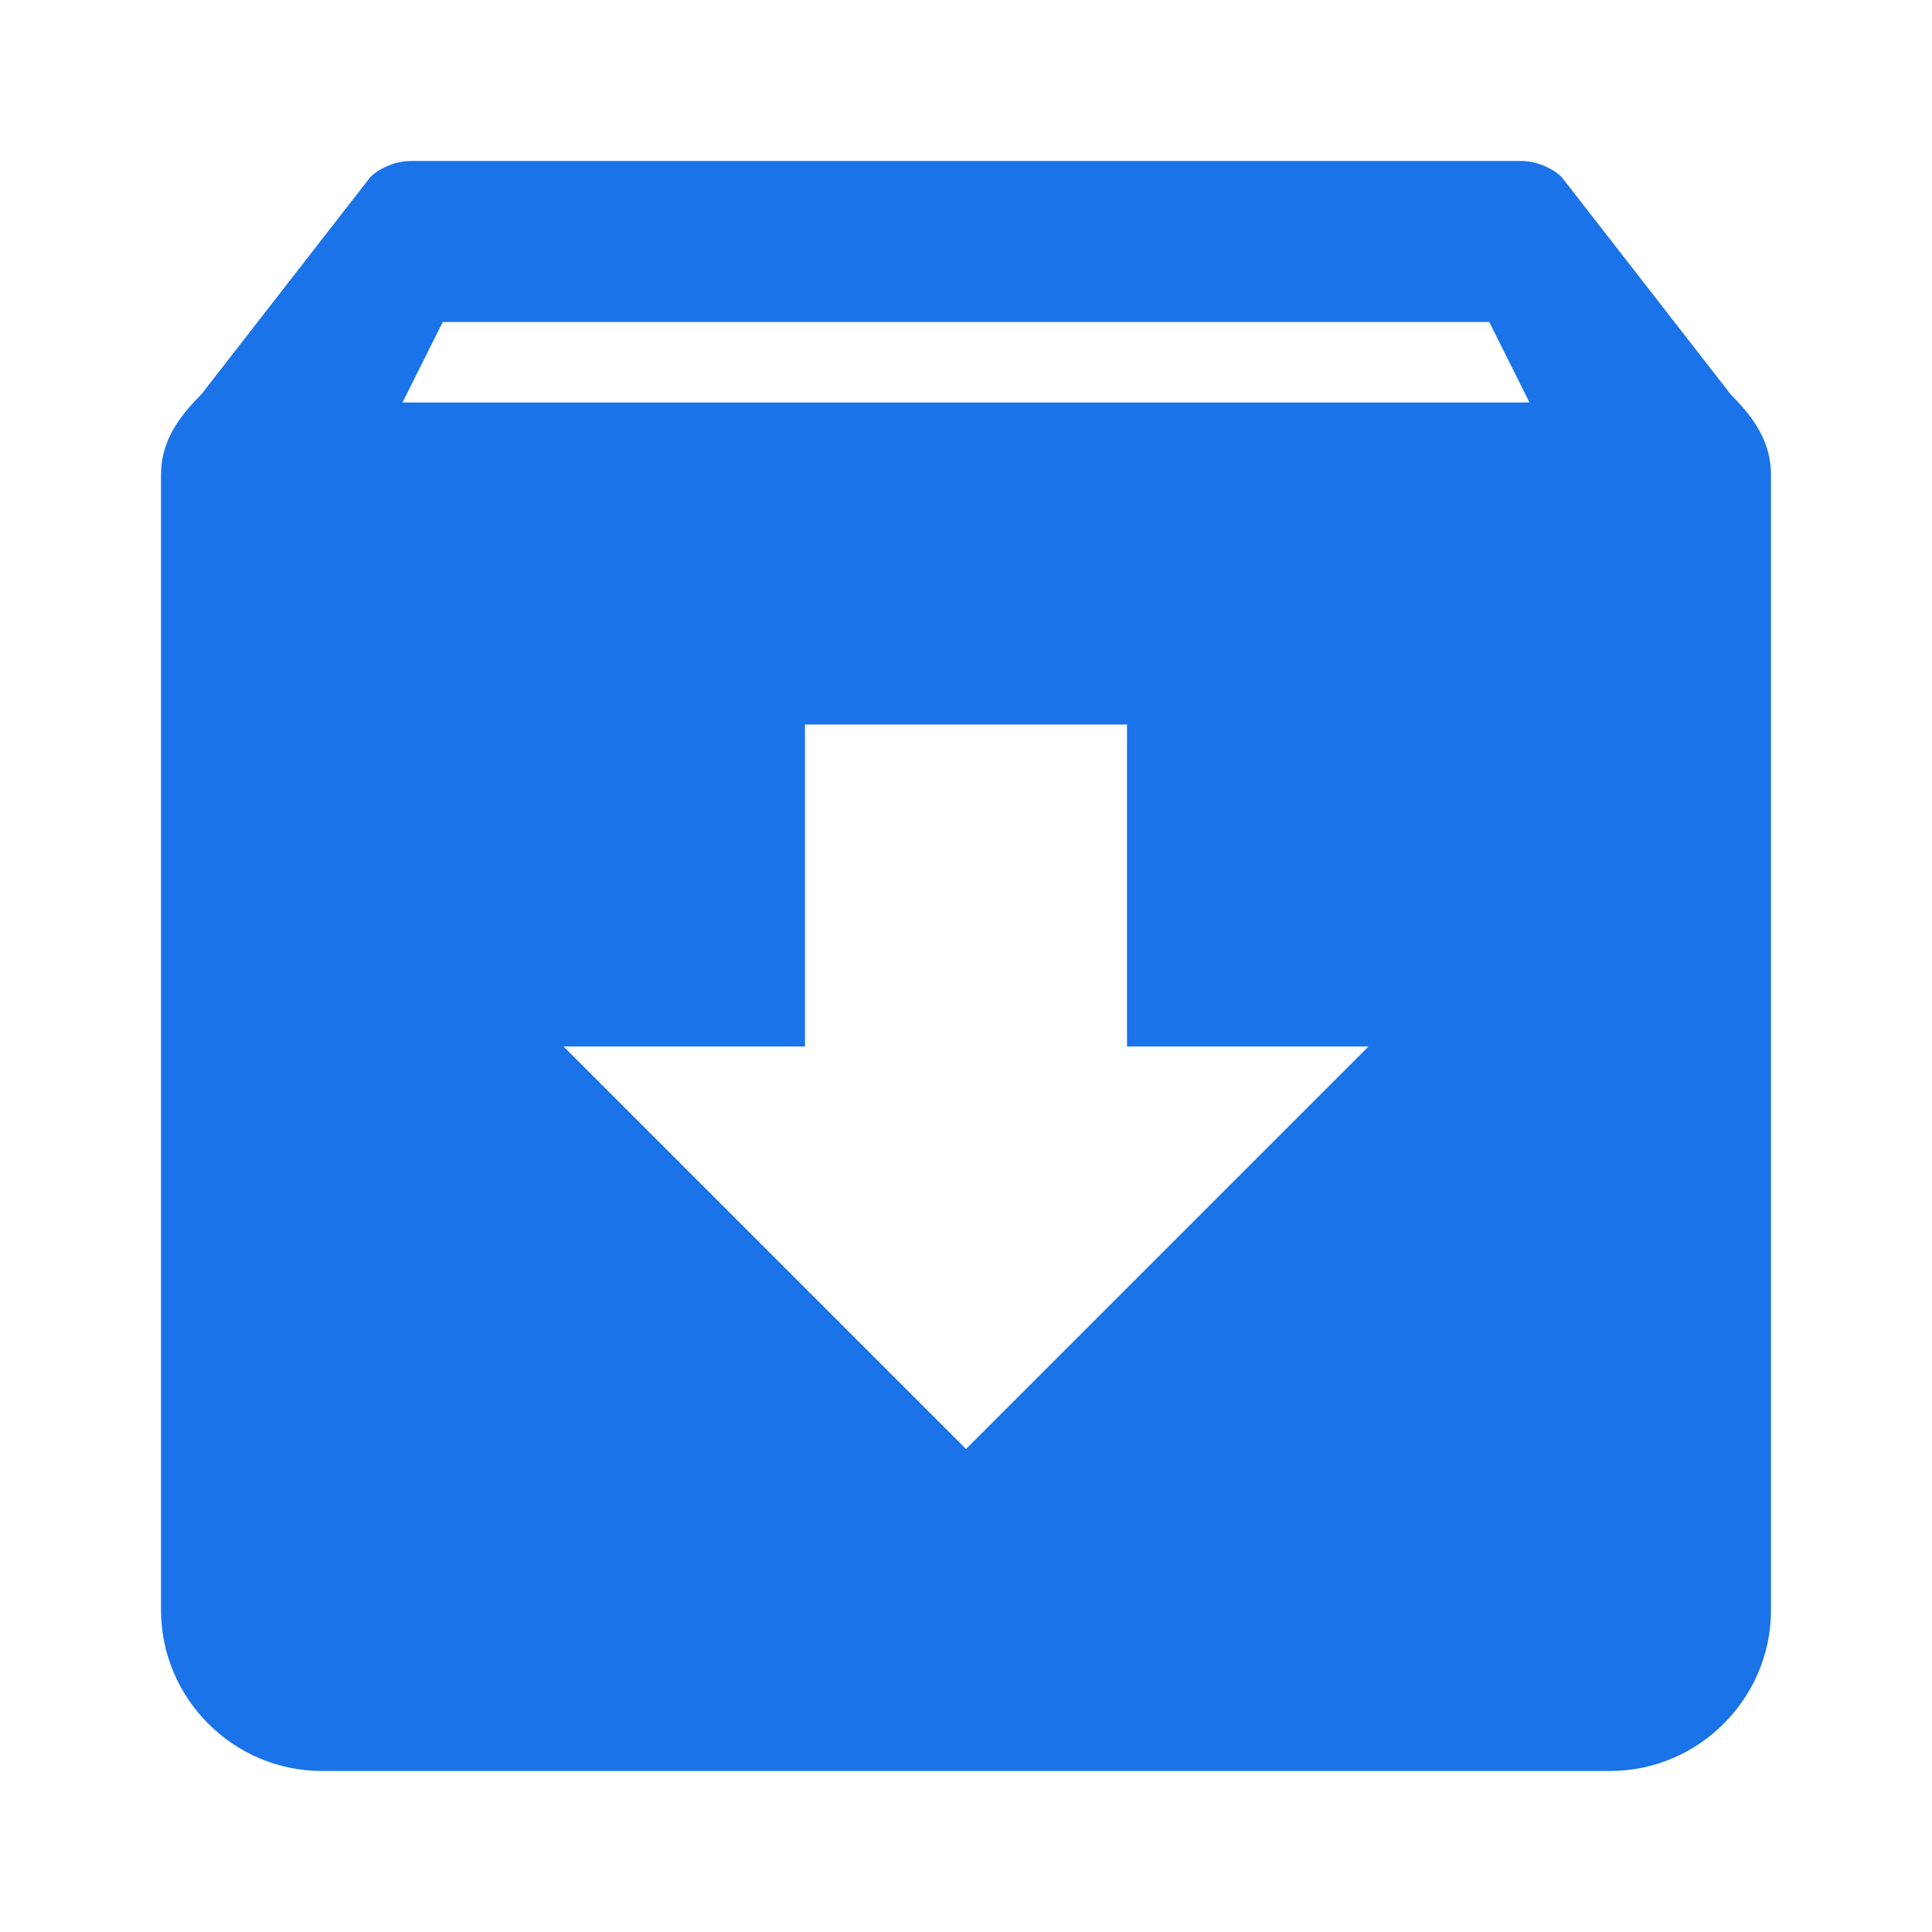
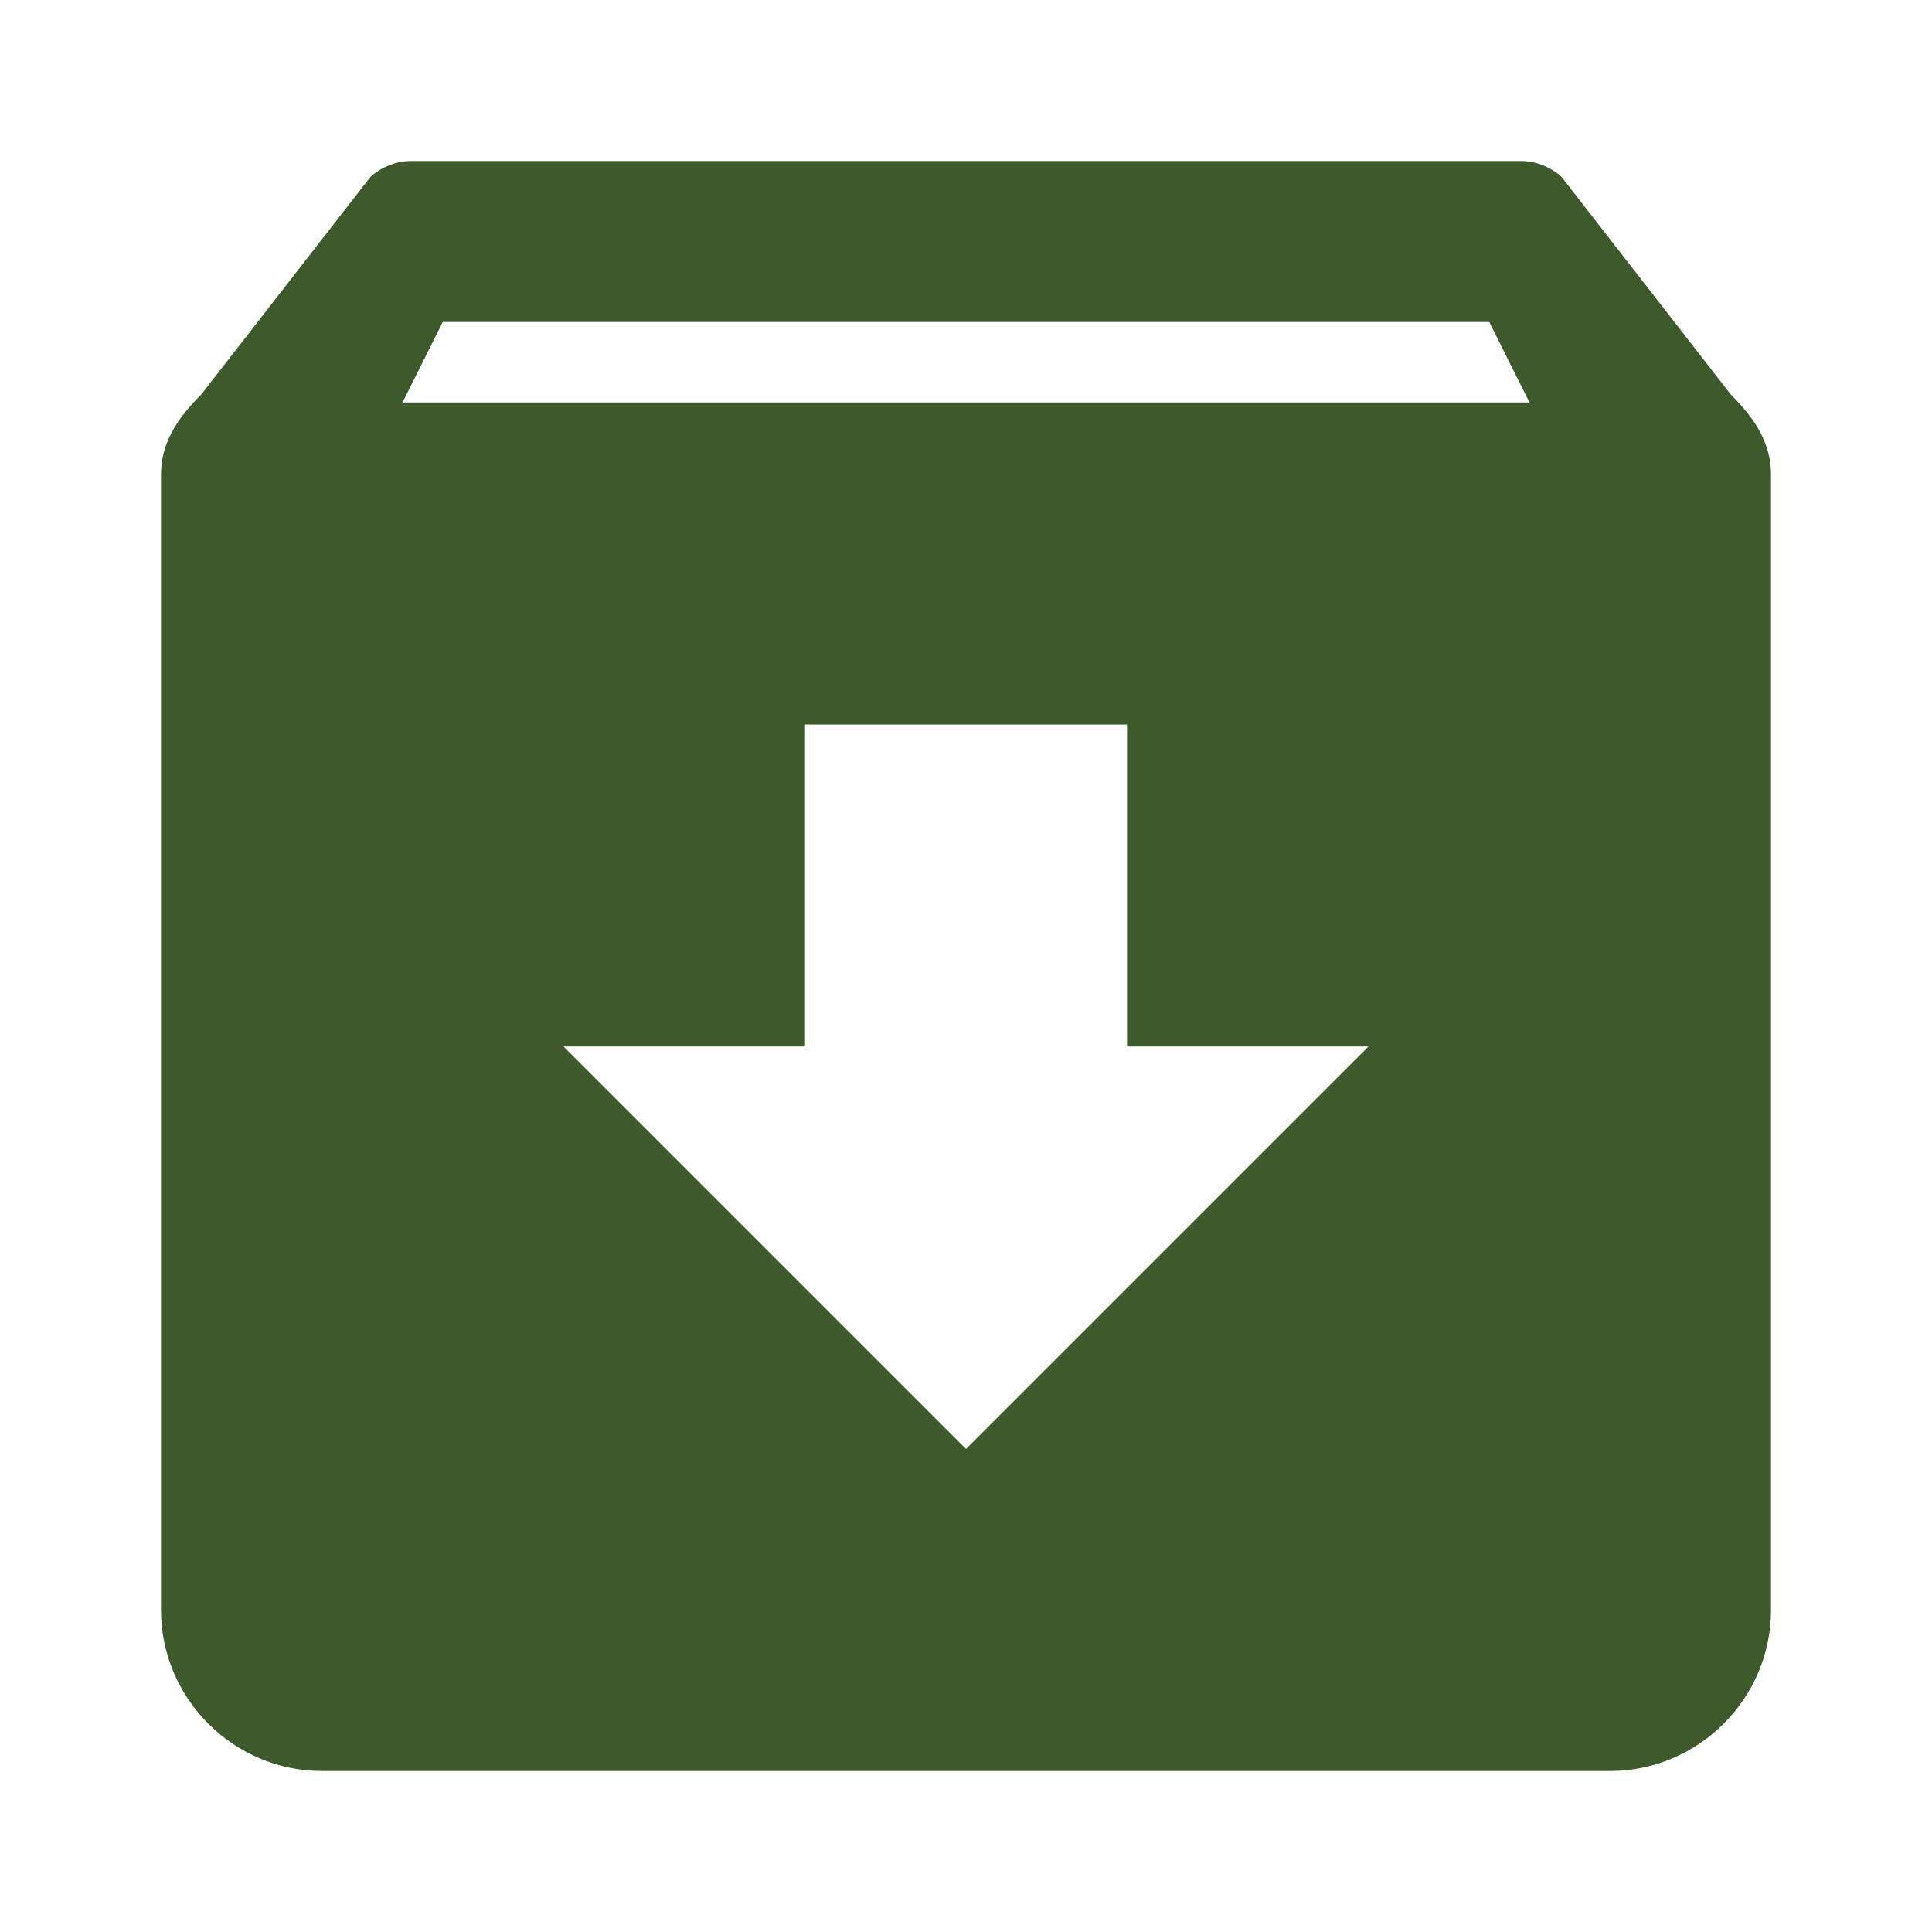
- <svg xmlns="http://www.w3.org/2000/svg" version="1" viewBox="0 0 24 24" fill="#1A73E8">
+ <svg xmlns="http://www.w3.org/2000/svg" version="1" viewBox="0 0 24 24" fill="#3E5A2C">
  <path d="M21.5 4.9l-2.1-2.7c-.1-.1-.3-.2-.5-.2H5.1c-.2 0-.4.1-.5.2L2.5 4.9c-.3.3-.5.6-.5 1V20c0 1.1.9 2 2 2h16c1.1 0 2-.9 2-2V5.9c0-.4-.2-.7-.5-1zM12 18l-5-5h3V9h4v4h3l-5 5zm7-13H5l.5-1h13l.5 1z" />
</svg>
